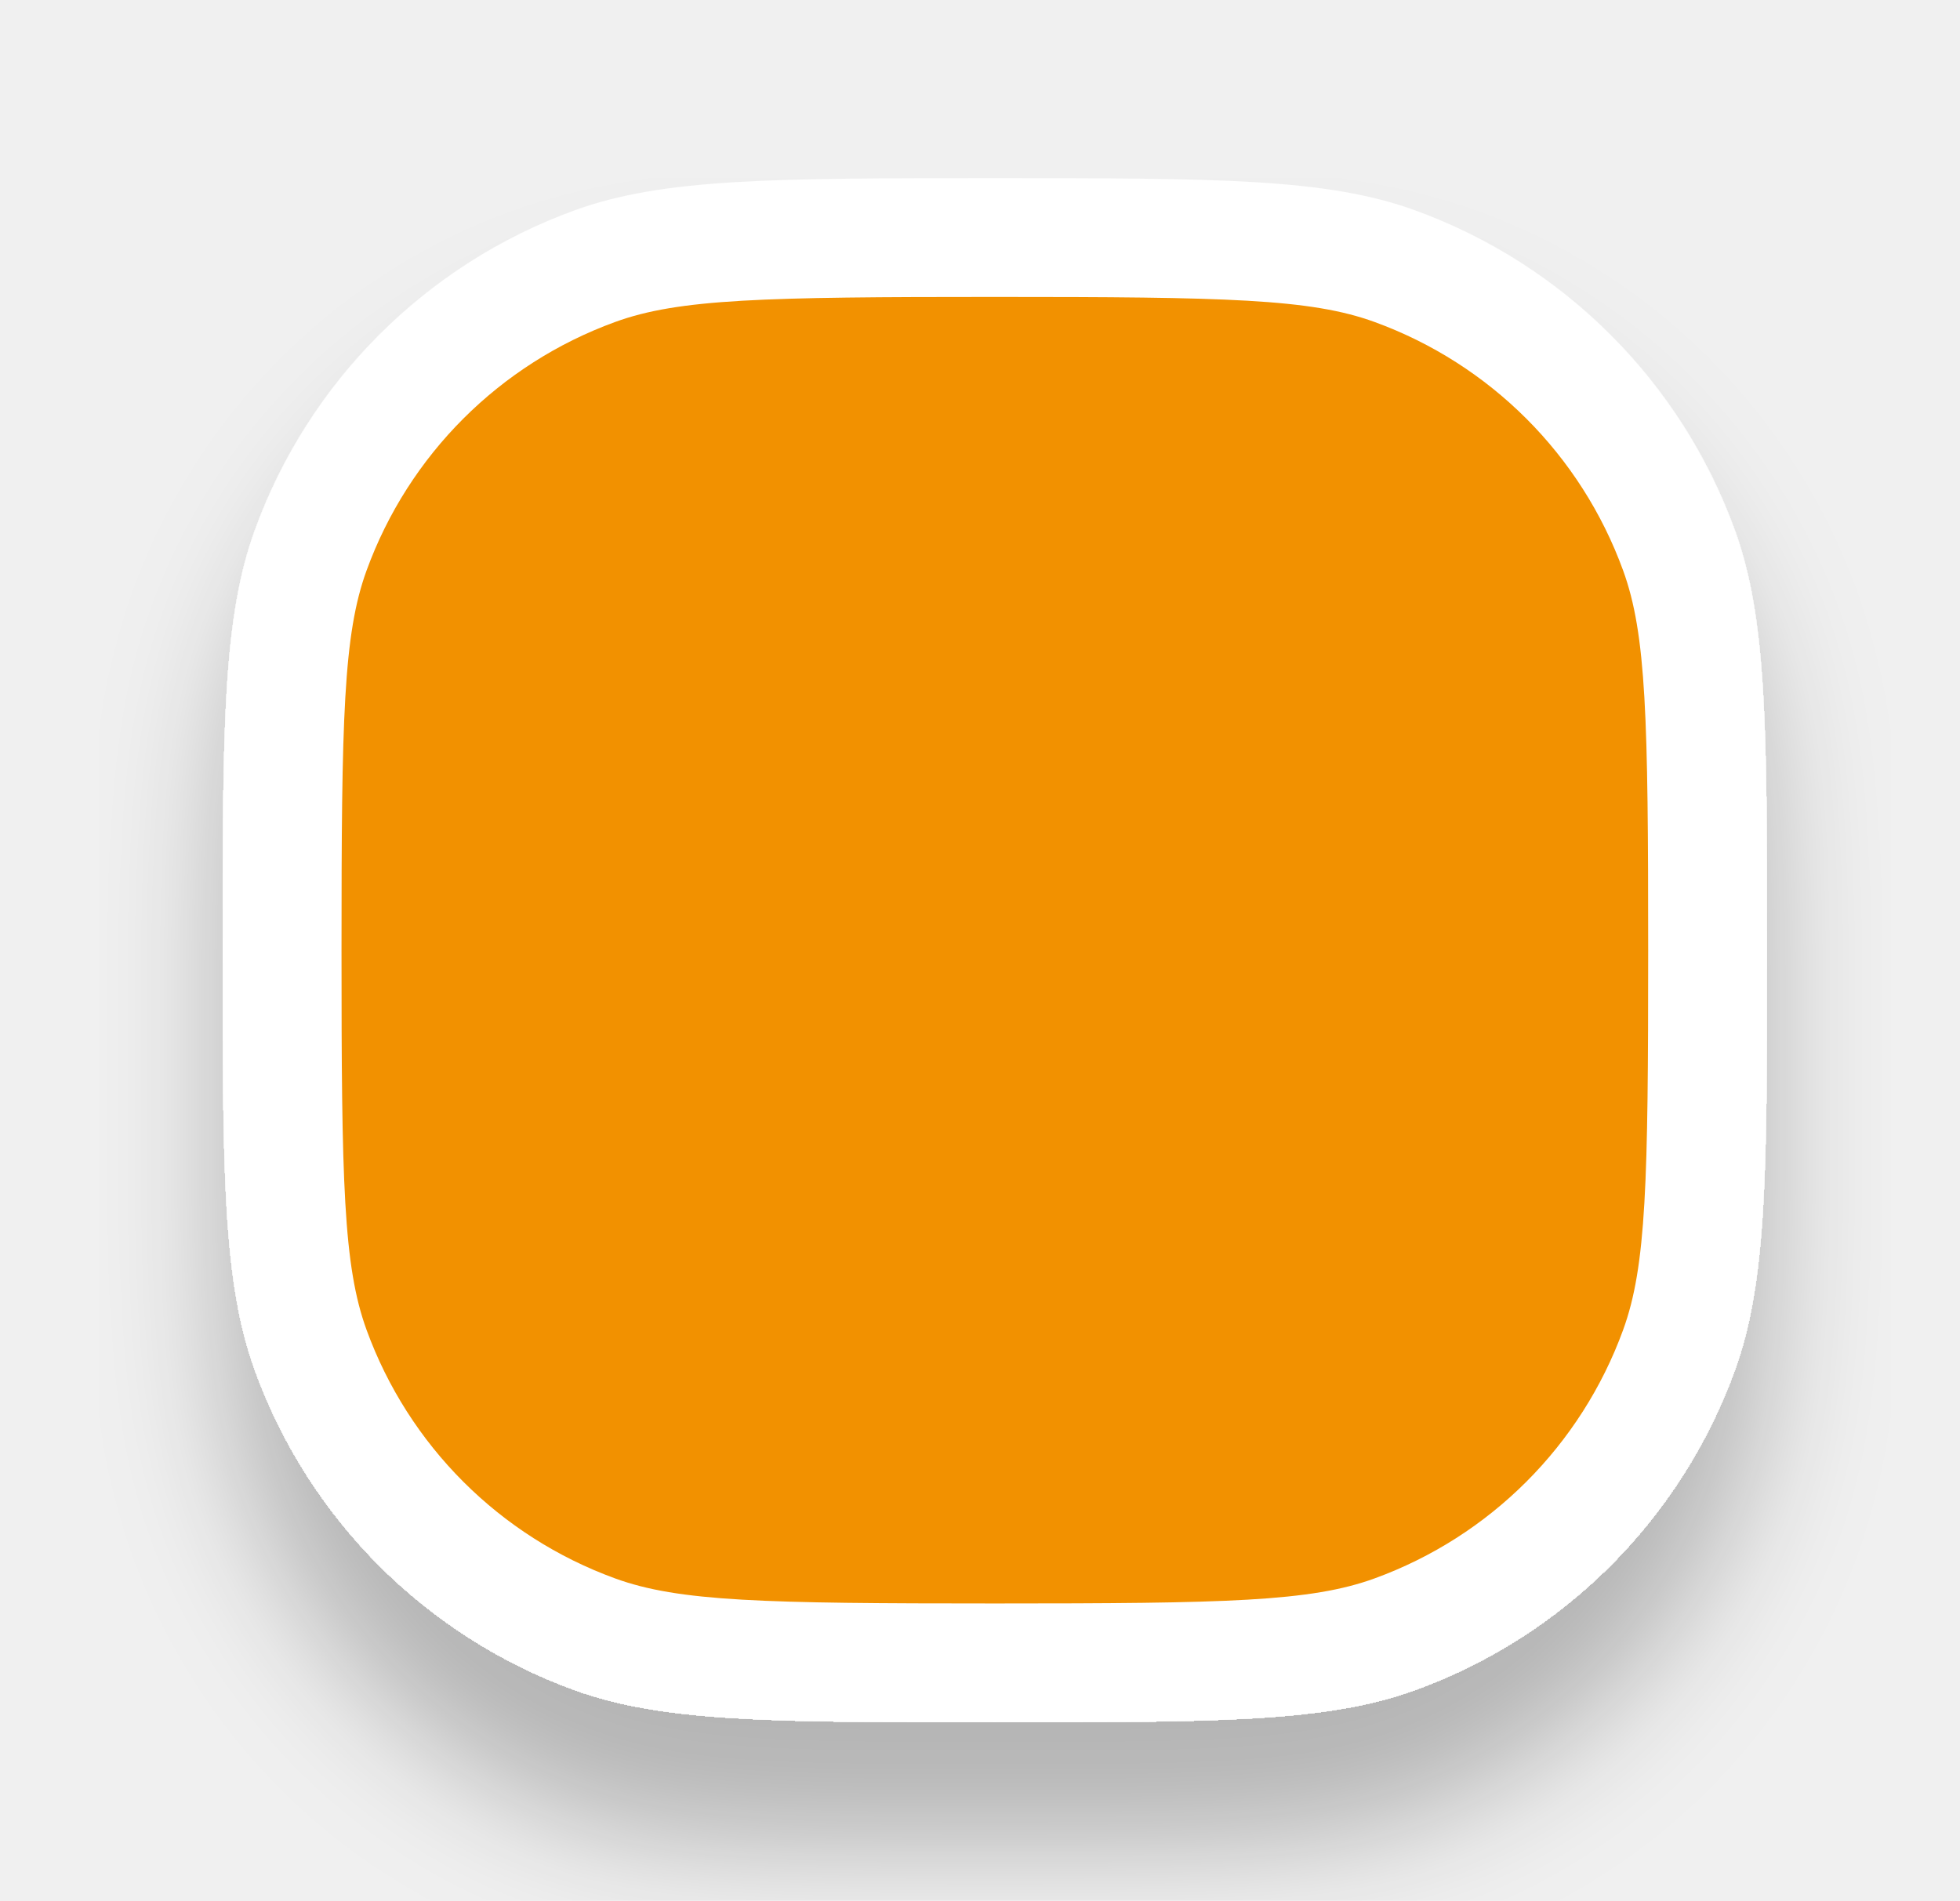
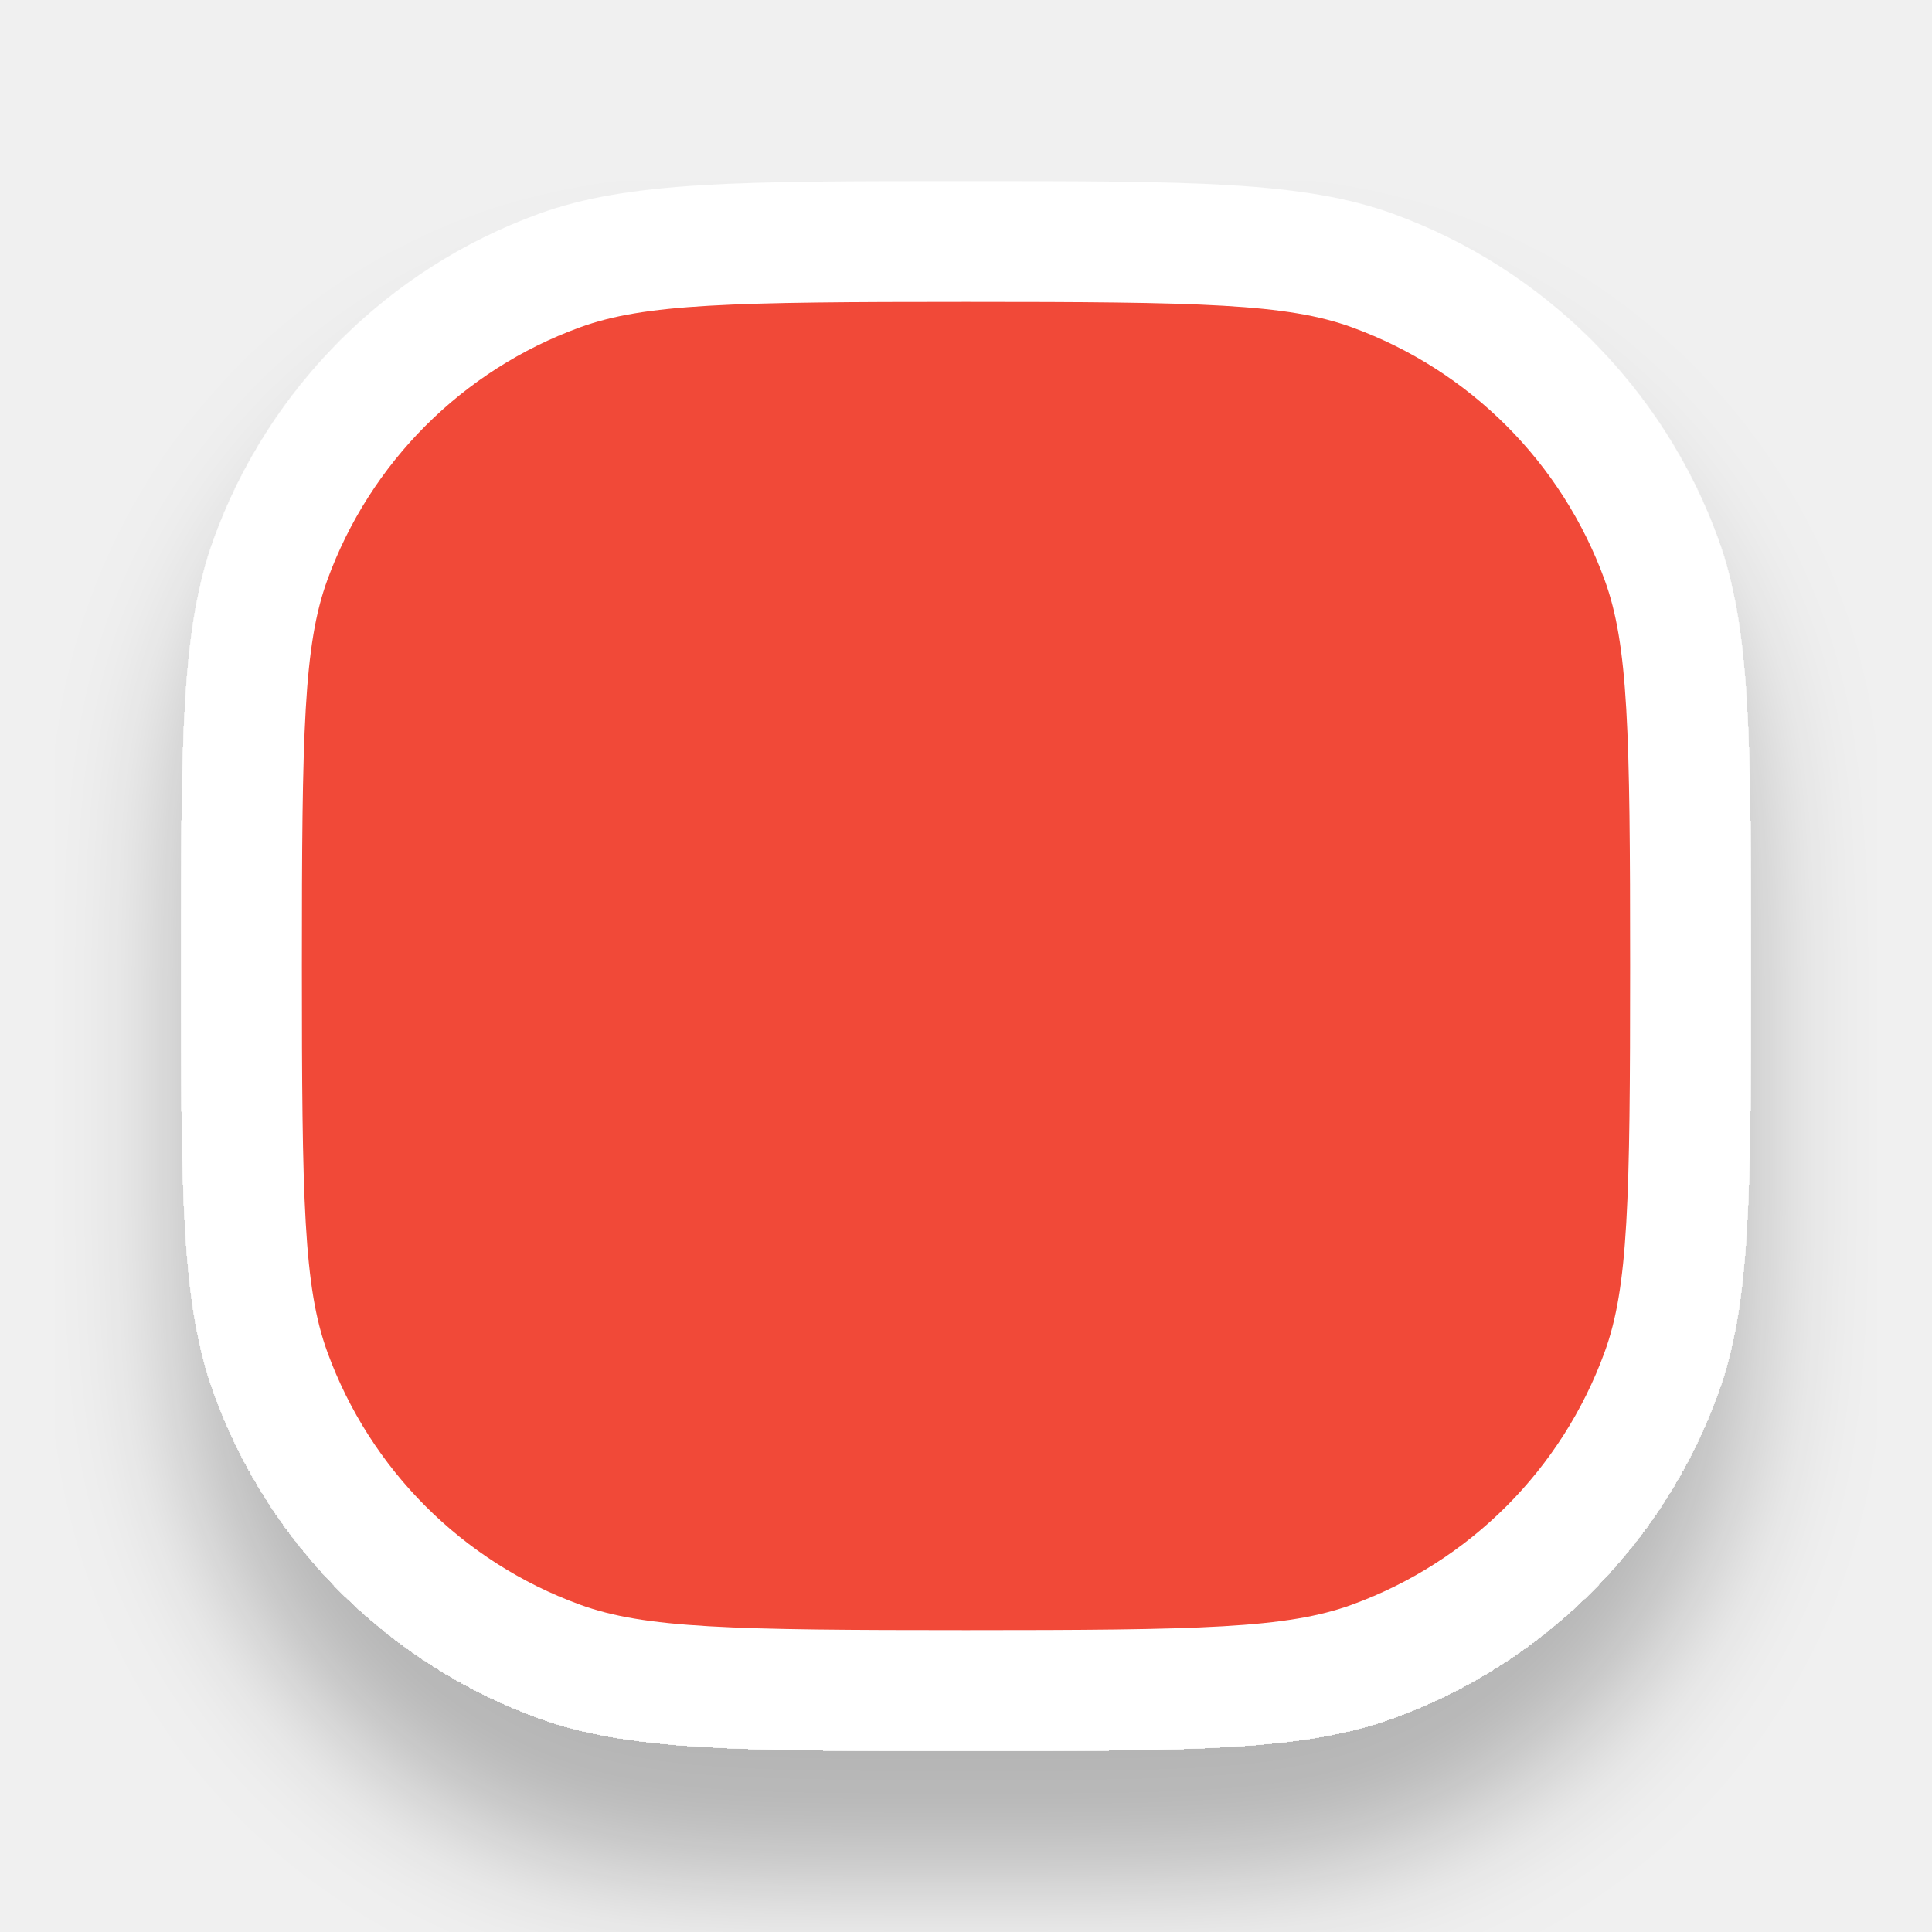
- <svg xmlns="http://www.w3.org/2000/svg" width="33" height="32" viewBox="0 0 33 32" fill="none">
-   <g clip-path="url(#clip0_10997_145531)">
-     <g filter="url(#filter0_d_10997_145531)">
-       <path d="M3.75 16C3.75 12.275 3.75 10.413 4.293 8.922C5.203 6.422 7.172 4.453 9.672 3.543C11.163 3 13.025 3 16.75 3C20.475 3 22.337 3 23.828 3.543C26.328 4.453 28.297 6.422 29.207 8.922C29.75 10.413 29.75 12.275 29.75 16C29.75 19.725 29.75 21.587 29.207 23.078C28.297 25.578 26.328 27.547 23.828 28.457C22.337 29 20.475 29 16.75 29C13.025 29 11.163 29 9.672 28.457C7.172 27.547 5.203 25.578 4.293 23.078C3.75 21.587 3.75 19.725 3.75 16Z" fill="white" />
-       <path d="M16.75 27C12.851 27 11.432 26.97 10.356 26.578C8.411 25.87 6.88 24.338 6.172 22.394C5.78 21.318 5.75 19.899 5.75 16C5.75 12.101 5.78 10.682 6.172 9.606C6.88 7.661 8.411 6.13 10.356 5.422C11.432 5.03 12.851 5 16.75 5C20.649 5 22.068 5.03 23.144 5.422C25.088 6.13 26.62 7.661 27.328 9.606C27.72 10.682 27.75 12.101 27.75 16C27.75 19.899 27.72 21.318 27.328 22.394C26.62 24.338 25.088 25.87 23.144 26.578C22.068 26.97 20.649 27 16.75 27Z" fill="#F29100" />
+ <svg xmlns="http://www.w3.org/2000/svg" width="32" height="32" viewBox="0 0 32 32" fill="none">
+   <g clip-path="url(#clip0_2_28)">
+     <g filter="url(#filter0_d_2_28)">
+       <path d="M3 16C3 12.275 3 10.413 3.543 8.922C4.453 6.422 6.422 4.453 8.922 3.543C10.413 3 12.275 3 16 3C19.725 3 21.587 3 23.078 3.543C25.578 4.453 27.547 6.422 28.457 8.922C29 10.413 29 12.275 29 16C29 19.725 29 21.587 28.457 23.078C27.547 25.578 25.578 27.547 23.078 28.457C21.587 29 19.725 29 16 29C12.275 29 10.413 29 8.922 28.457C6.422 27.547 4.453 25.578 3.543 23.078C3 21.587 3 19.725 3 16Z" fill="white" />
+       <path d="M16 27C12.101 27 10.682 26.97 9.606 26.578C7.661 25.87 6.13 24.338 5.422 22.394C5.03 21.318 5 19.899 5 16C5 12.101 5.03 10.682 5.422 9.606C6.13 7.661 7.661 6.13 9.606 5.422C10.682 5.03 12.101 5 16 5C19.899 5 21.318 5.03 22.394 5.422C24.338 6.13 25.87 7.661 26.578 9.606C26.97 10.682 27 12.101 27 16C27 19.899 26.97 21.318 26.578 22.394C25.87 24.338 24.338 25.87 22.394 26.578C21.318 26.97 19.899 27 16 27Z" fill="#F14938" />
    </g>
  </g>
  <defs>
-     <filter id="filter0_d_10997_145531" x="1.67" y="3" width="30.16" height="30.16" filterUnits="userSpaceOnUse" color-interpolation-filters="sRGB">
+     <filter id="filter0_d_2_28" x="0.92" y="3" width="30.16" height="30.16" filterUnits="userSpaceOnUse" color-interpolation-filters="sRGB">
      <feFlood flood-opacity="0" result="BackgroundImageFix" />
      <feColorMatrix in="SourceAlpha" type="matrix" values="0 0 0 0 0 0 0 0 0 0 0 0 0 0 0 0 0 0 127 0" result="hardAlpha" />
      <feOffset dy="2.08" />
      <feGaussianBlur stdDeviation="1.04" />
      <feComposite in2="hardAlpha" operator="out" />
      <feColorMatrix type="matrix" values="0 0 0 0 0 0 0 0 0 0 0 0 0 0 0 0 0 0 0.25 0" />
-       <feBlend mode="normal" in2="BackgroundImageFix" result="effect1_dropShadow_10997_145531" />
-       <feBlend mode="normal" in="SourceGraphic" in2="effect1_dropShadow_10997_145531" result="shape" />
+       <feBlend mode="normal" in2="BackgroundImageFix" result="effect1_dropShadow_2_28" />
+       <feBlend mode="normal" in="SourceGraphic" in2="effect1_dropShadow_2_28" result="shape" />
    </filter>
-     <clipPath id="clip0_10997_145531">
-       <rect width="32" height="32" fill="white" transform="translate(0.75)" />
+     <clipPath id="clip0_2_28">
+       <rect width="32" height="32" fill="white" />
    </clipPath>
  </defs>
</svg>
